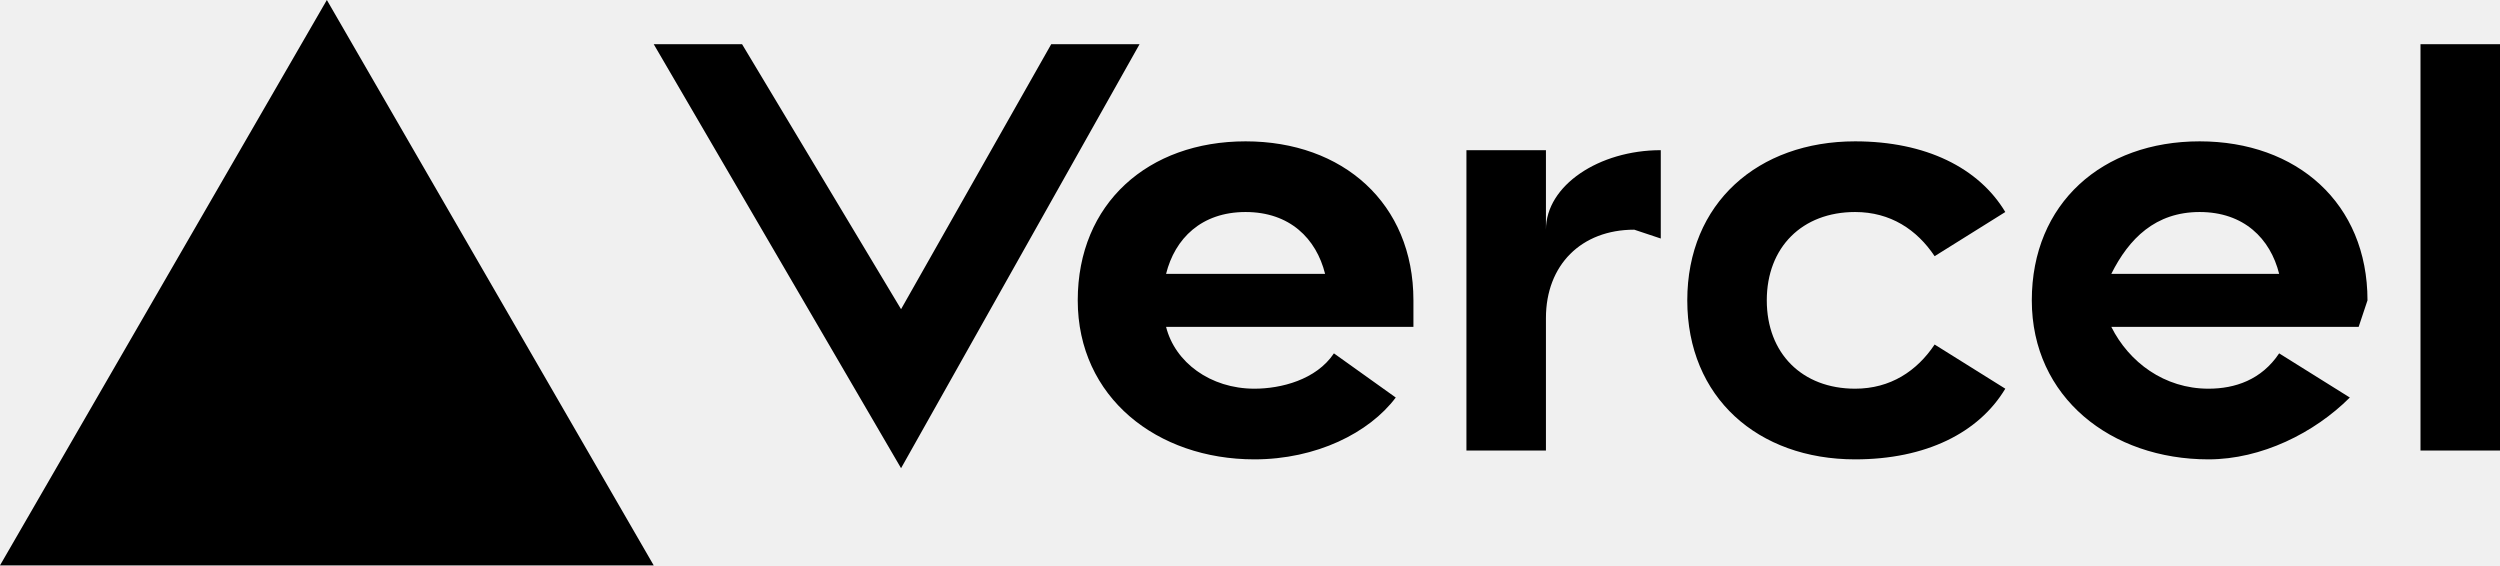
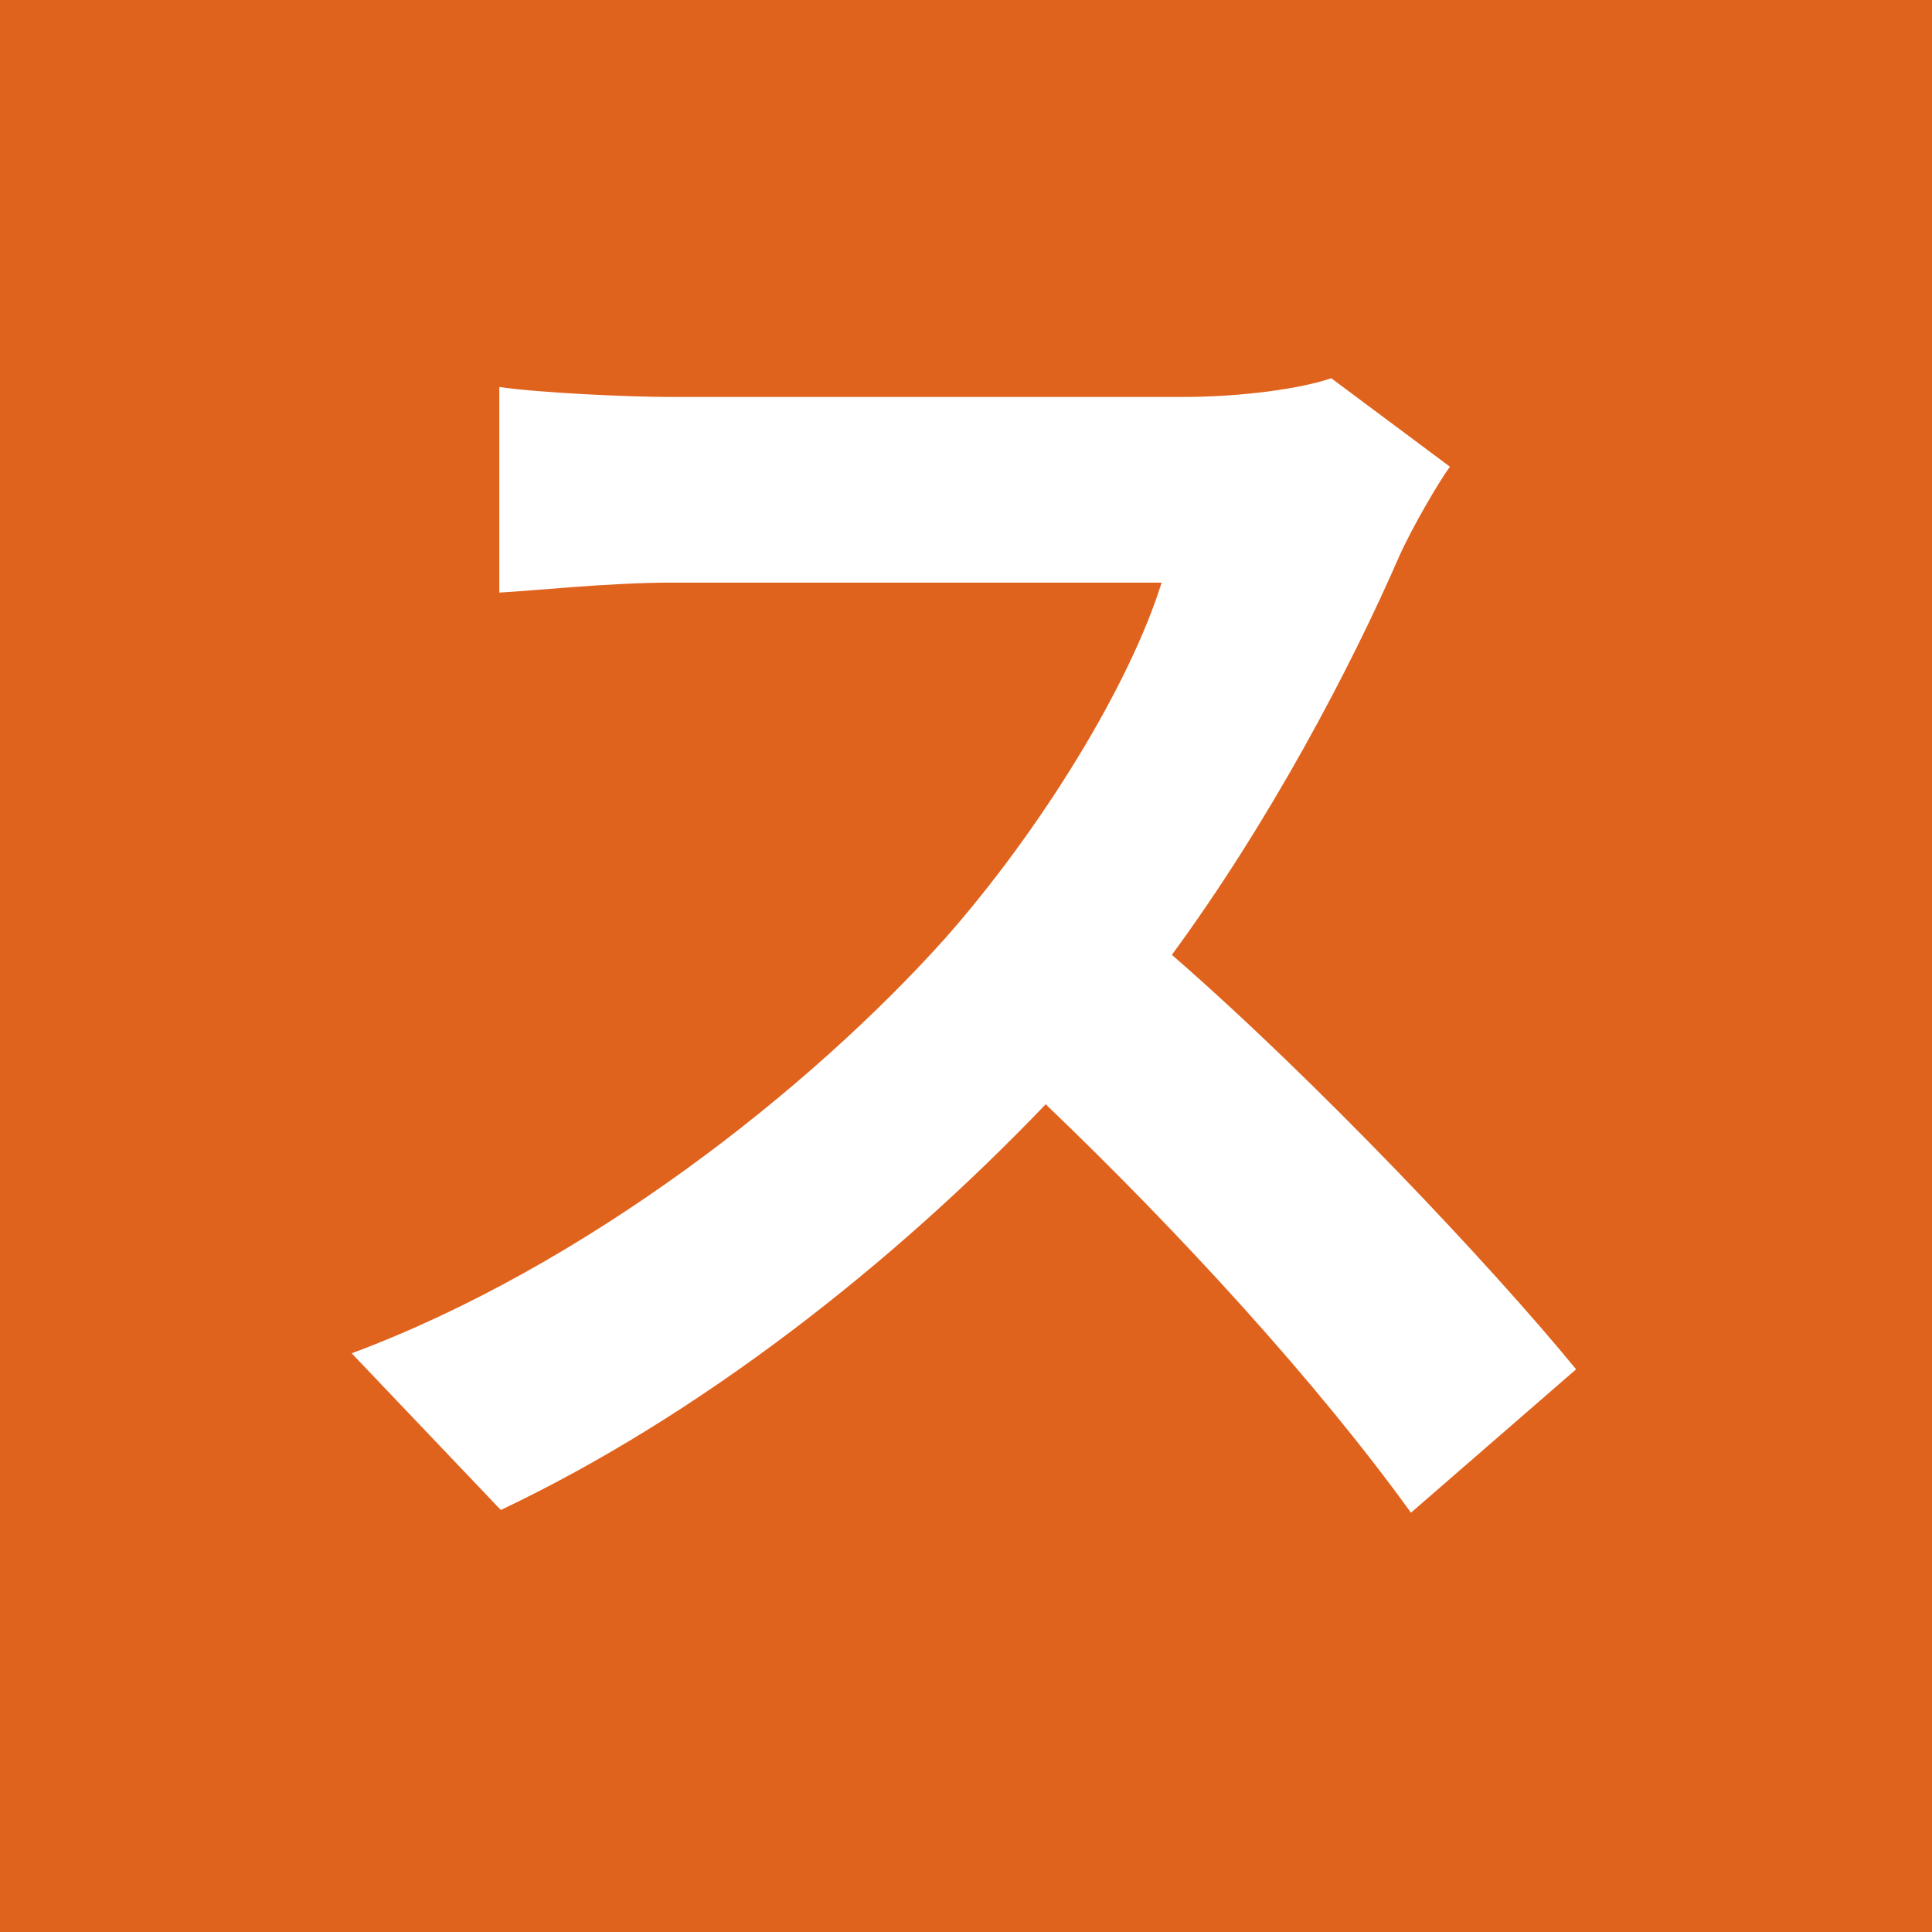
- <svg xmlns="http://www.w3.org/2000/svg" fill="none" viewBox="0 0 283 64">
-   <path fill="black" d="M141 16c-11 0-19 7-19 18s9 18 20 18c7 0 13-3 16-7l-7-5c-2 3-6 4-9 4-5 0-9-3-10-7h28v-3c0-11-8-18-19-18zm-9 15c1-4 4-7 9-7s8 3 9 7h-18zm117-15c-11 0-19 7-19 18s9 18 20 18c6 0 12-3 16-7l-8-5c-2 3-5 4-8 4-5 0-9-3-11-7h28l1-3c0-11-8-18-19-18zm-10 15c2-4 5-7 10-7s8 3 9 7h-19zm-39 3c0 6 4 10 10 10 4 0 7-2 9-5l8 5c-3 5-9 8-17 8-11 0-19-7-19-18s8-18 19-18c8 0 14 3 17 8l-8 5c-2-3-5-5-9-5-6 0-10 4-10 10zm83-29v46h-9V5h9zM37 0l37 64H0L37 0zm92 5-27 48L74 5h10l18 30 17-30h10zm59 12v10l-3-1c-6 0-10 4-10 10v15h-9V17h9v9c0-5 6-9 13-9z" />
+ <svg xmlns="http://www.w3.org/2000/svg" viewBox="0 0 100 100">
+   <rect width="100" height="100" fill="#E0631D" />
+   <text x="50" y="75" font-family="sans-serif" font-size="75" fill="white" text-anchor="middle" font-weight="bold">
+     ス
+   </text>
</svg>
